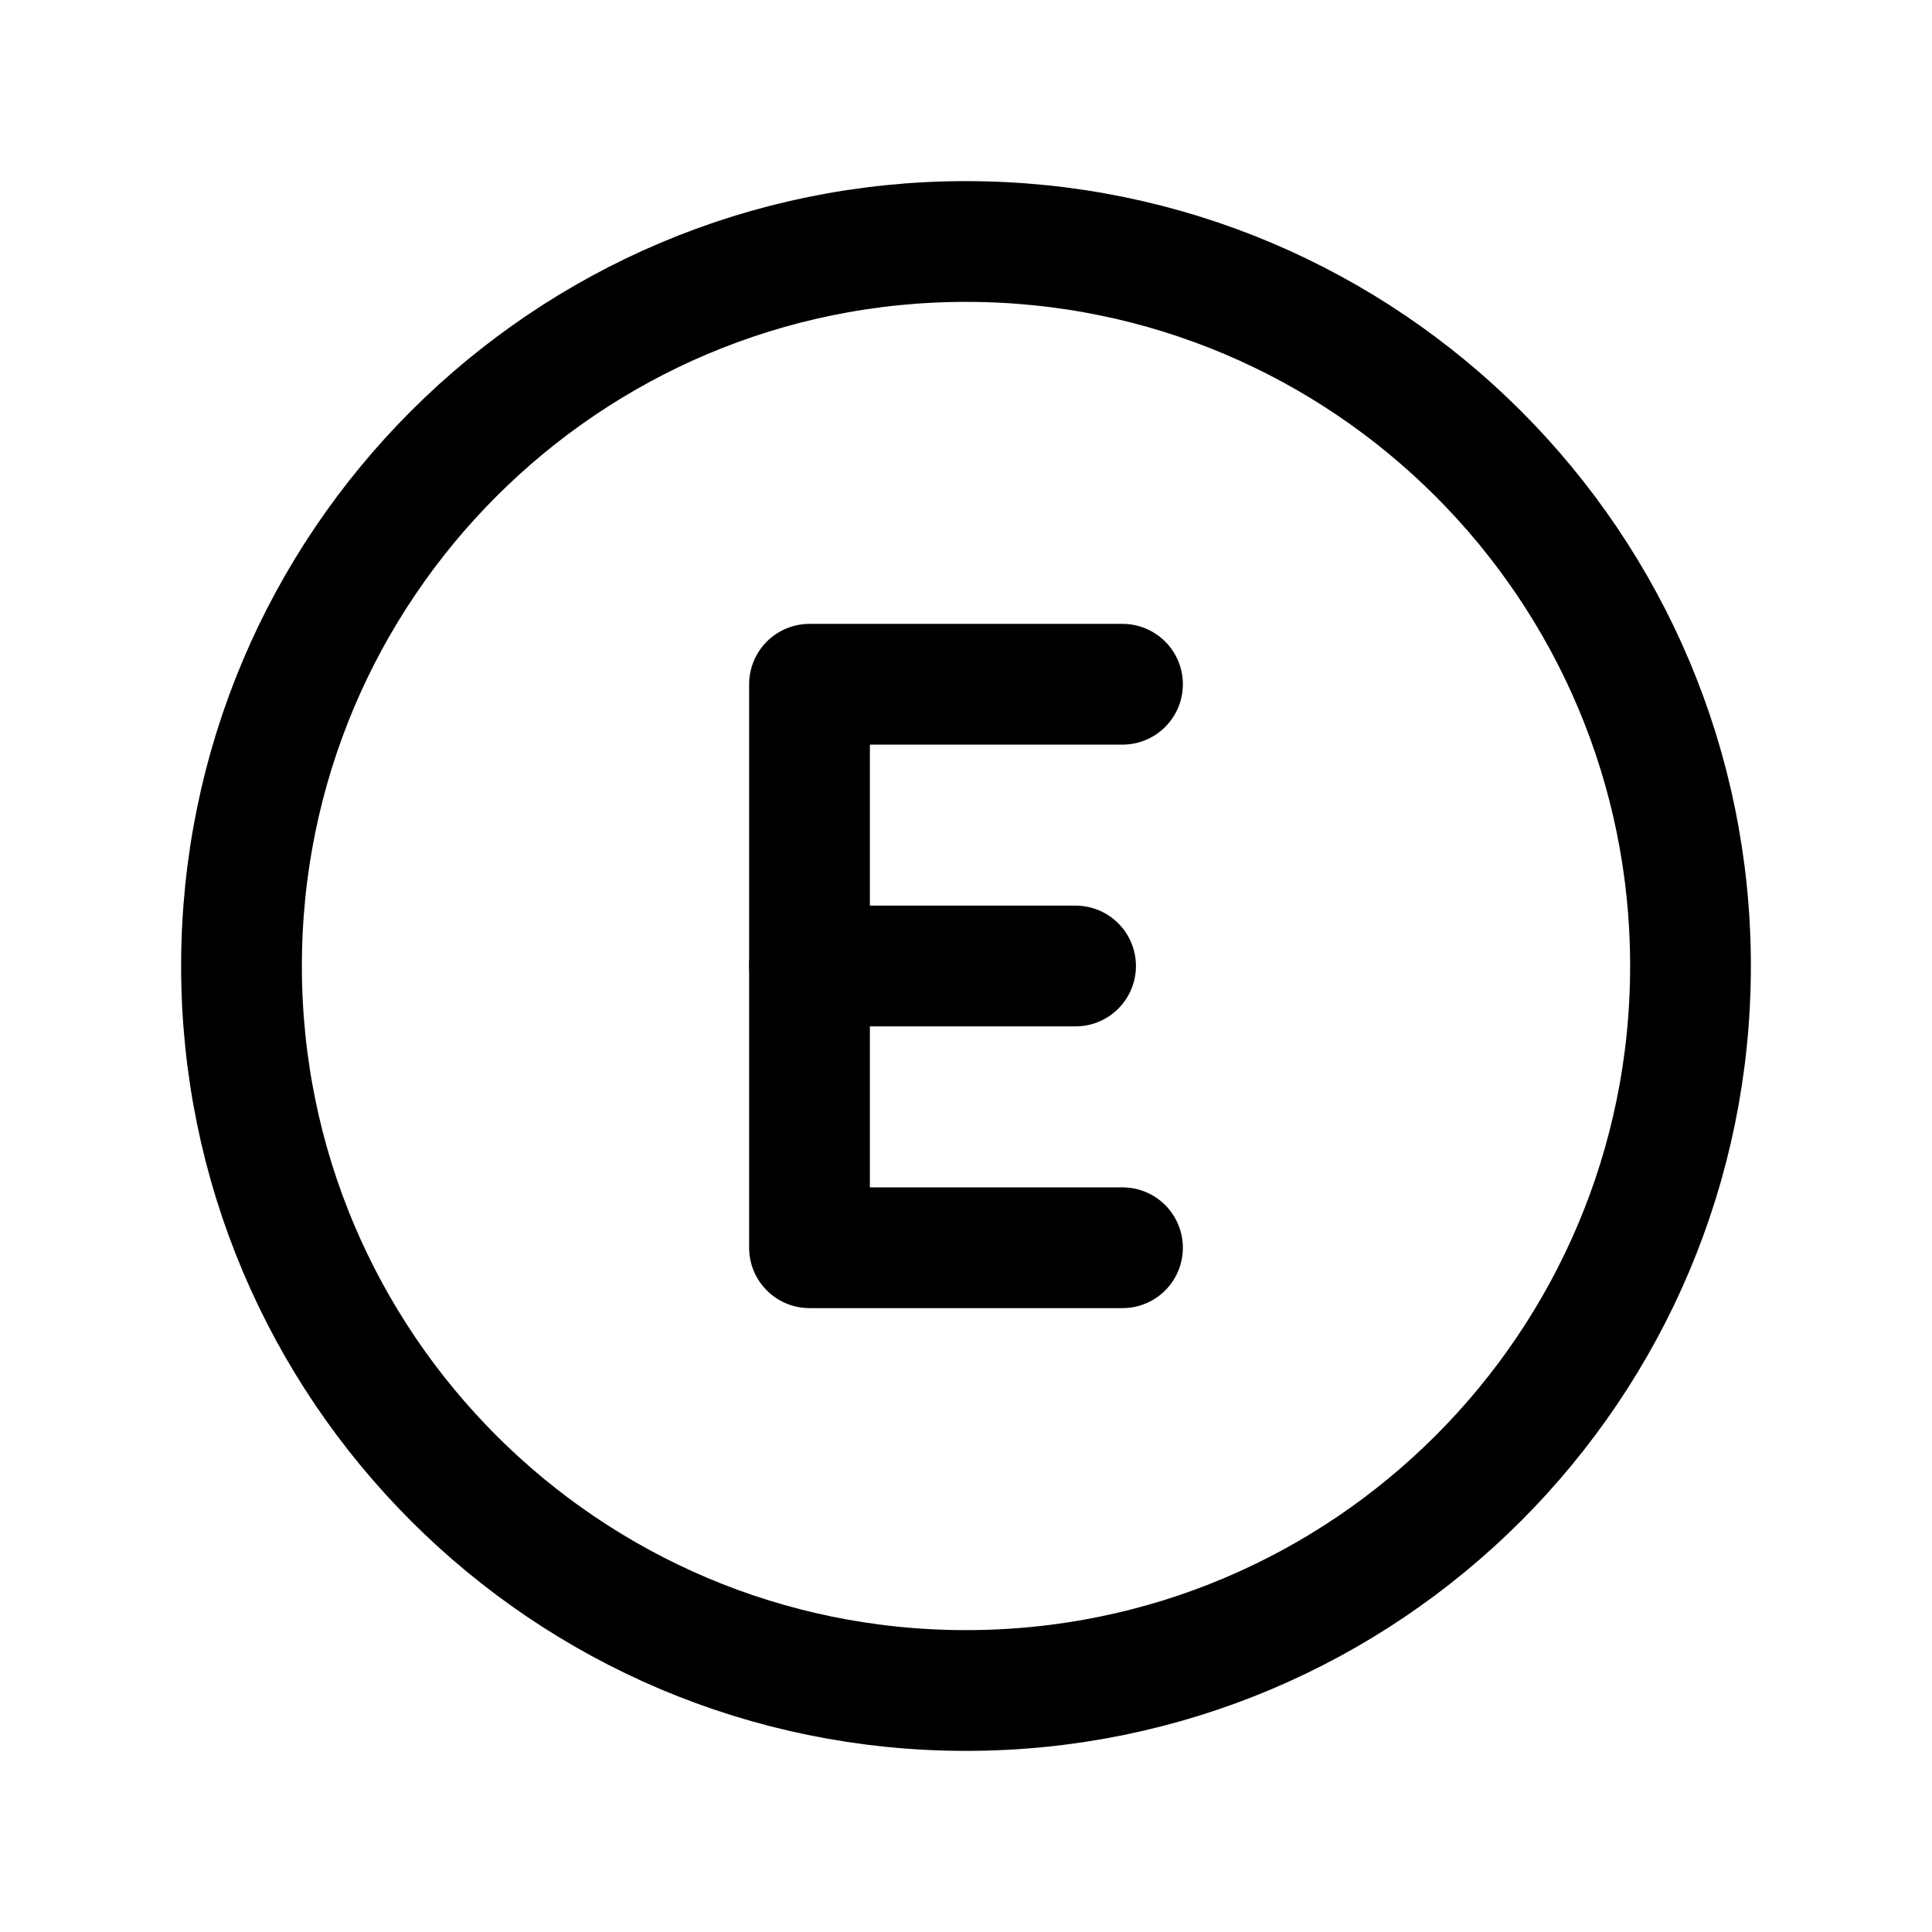
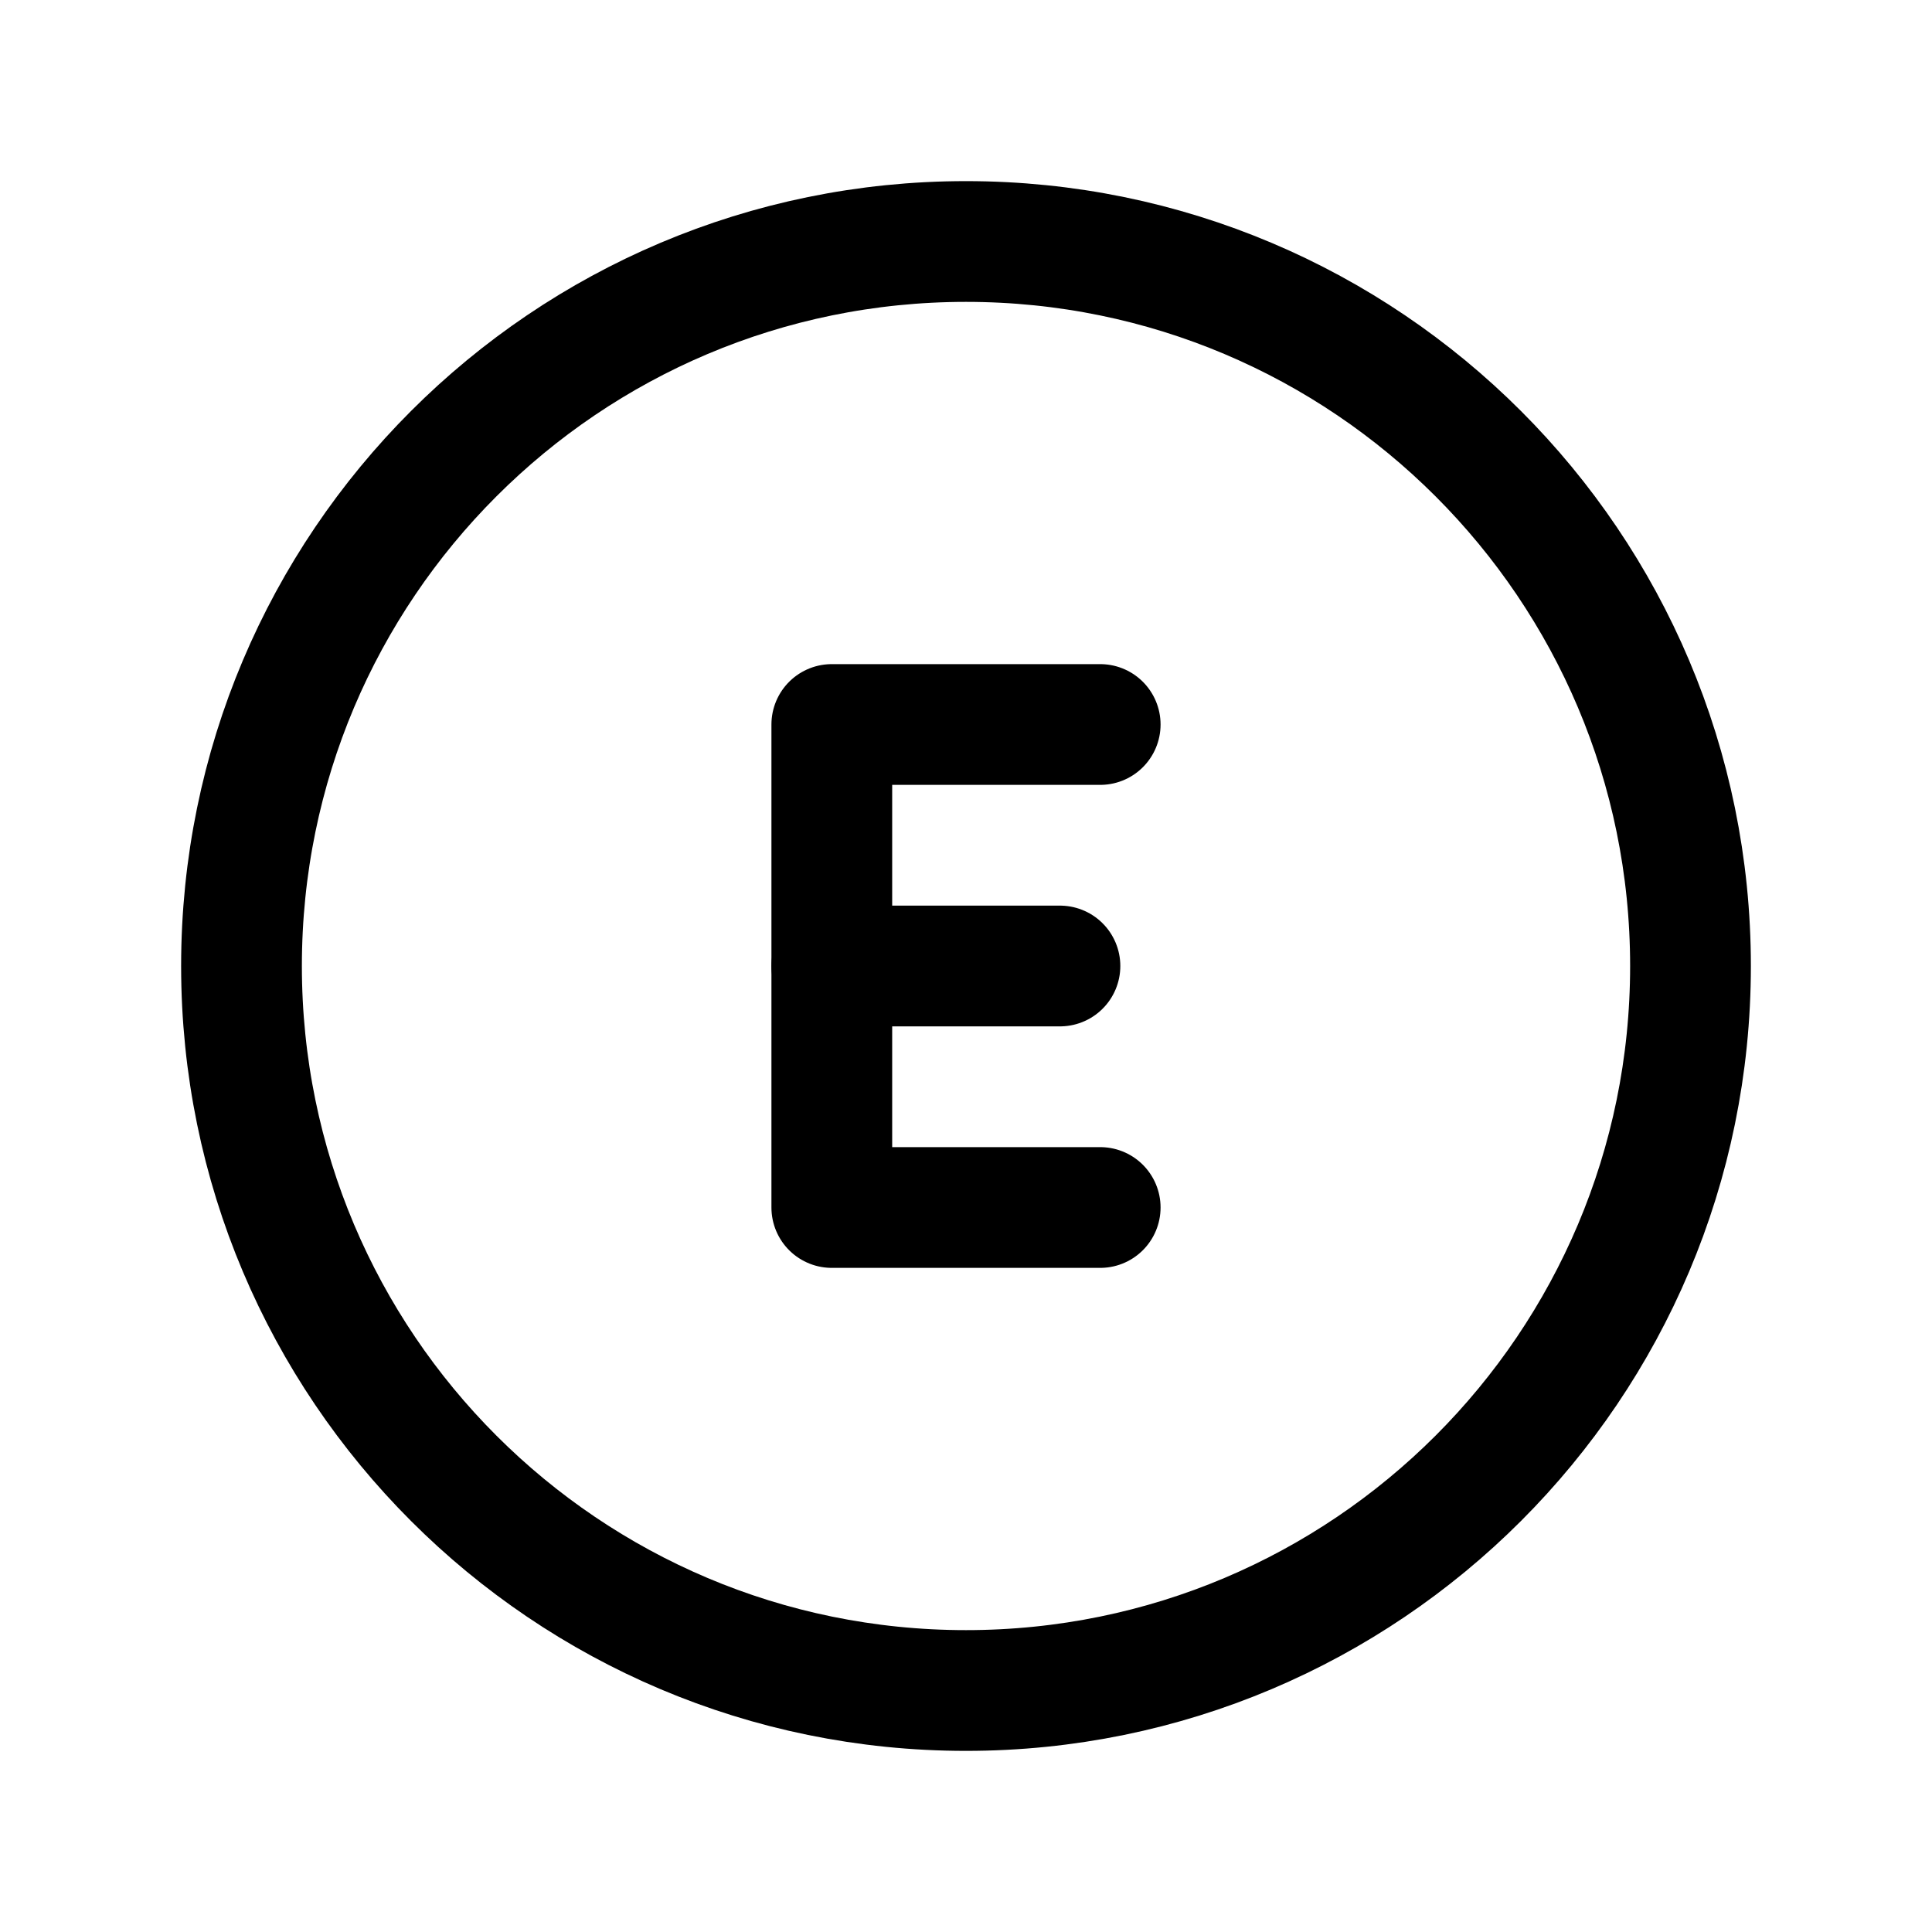
<svg xmlns="http://www.w3.org/2000/svg" version="1.1" x="0px" y="0px" viewBox="0 0 24 24" style="enable-background:new 0 0 24 24;" xml:space="preserve">
  <style type="text/css">
	.st0{fill:none;stroke:#000000;stroke-width:1.5;stroke-linecap:round;stroke-linejoin:round;}
</style>
  <g>
-     <polyline class="st0" points="13.944,15.5 10.056,15.5 10.056,8.5 13.944,8.5  " />
-     <line class="st0" x1="13.361" y1="12" x2="10.056" y2="12" />
+     <polyline class="st0" points="13.667,15 10.333,15 10.333,9 13.667,9  " />
+     <line class="st0" x1="13.167" y1="12" x2="10.333" y2="12" />
  </g>
  <circle class="st0" cx="12" cy="12" r="9" />
</svg>
